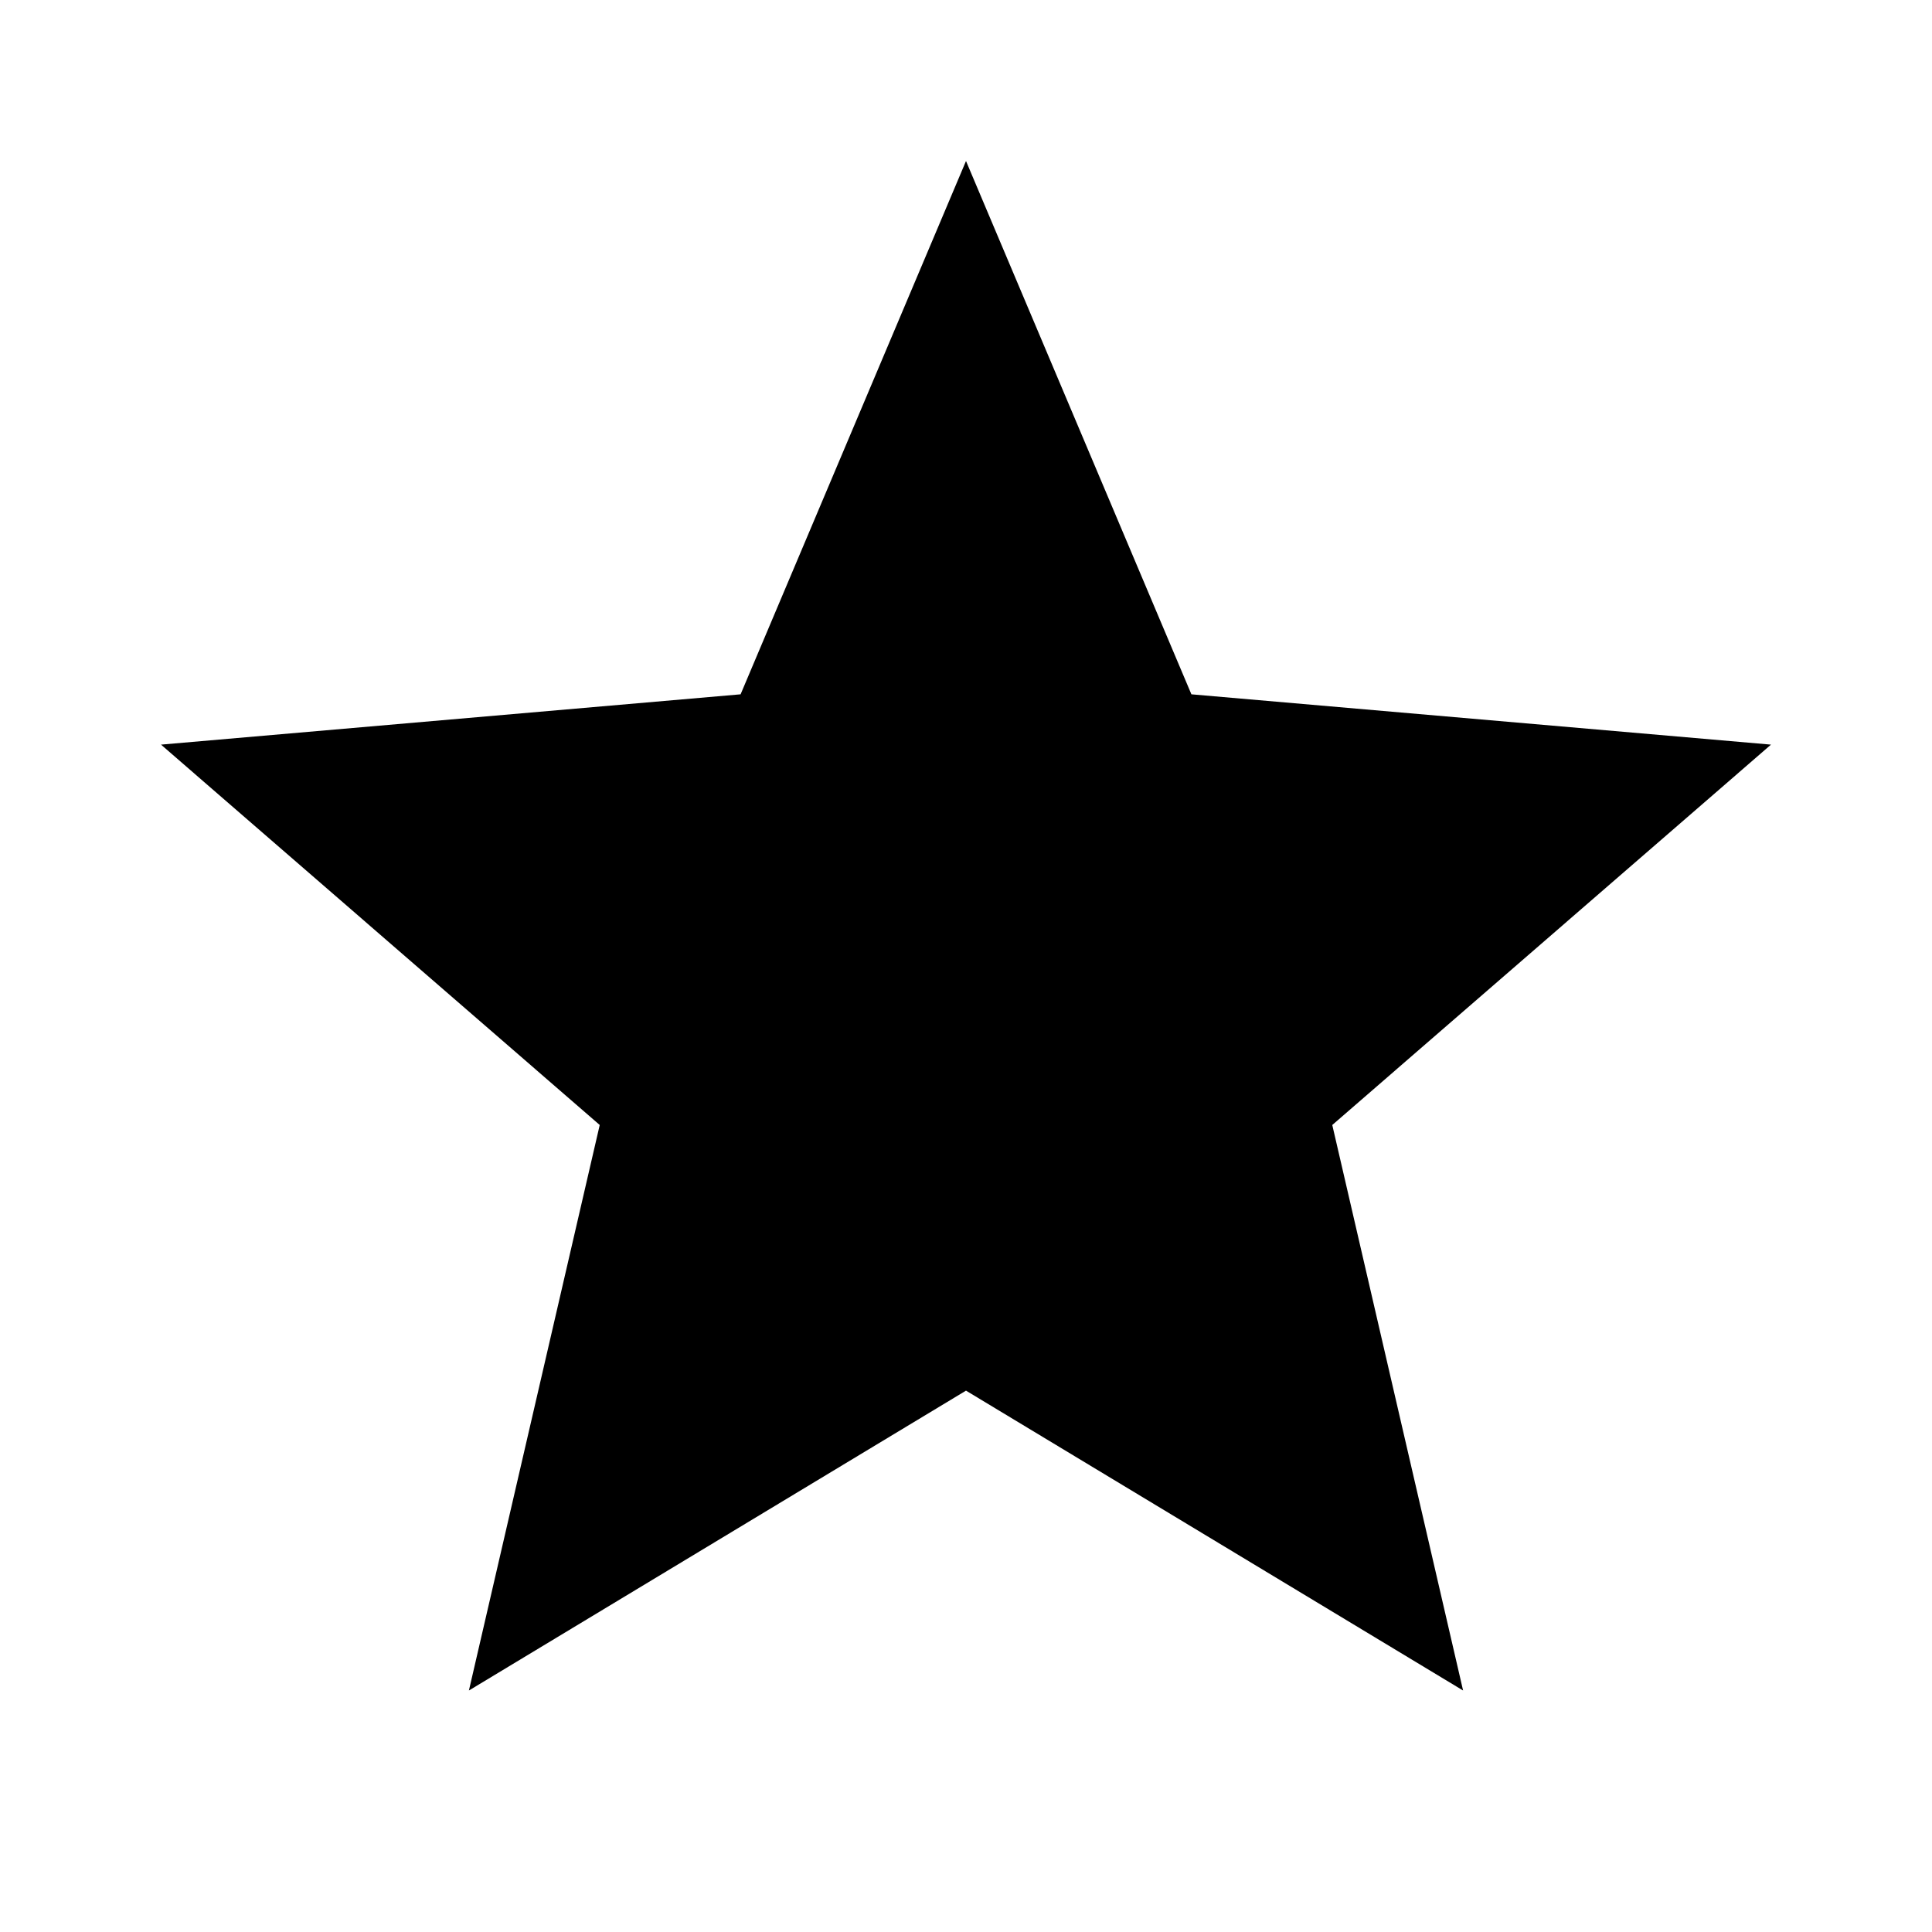
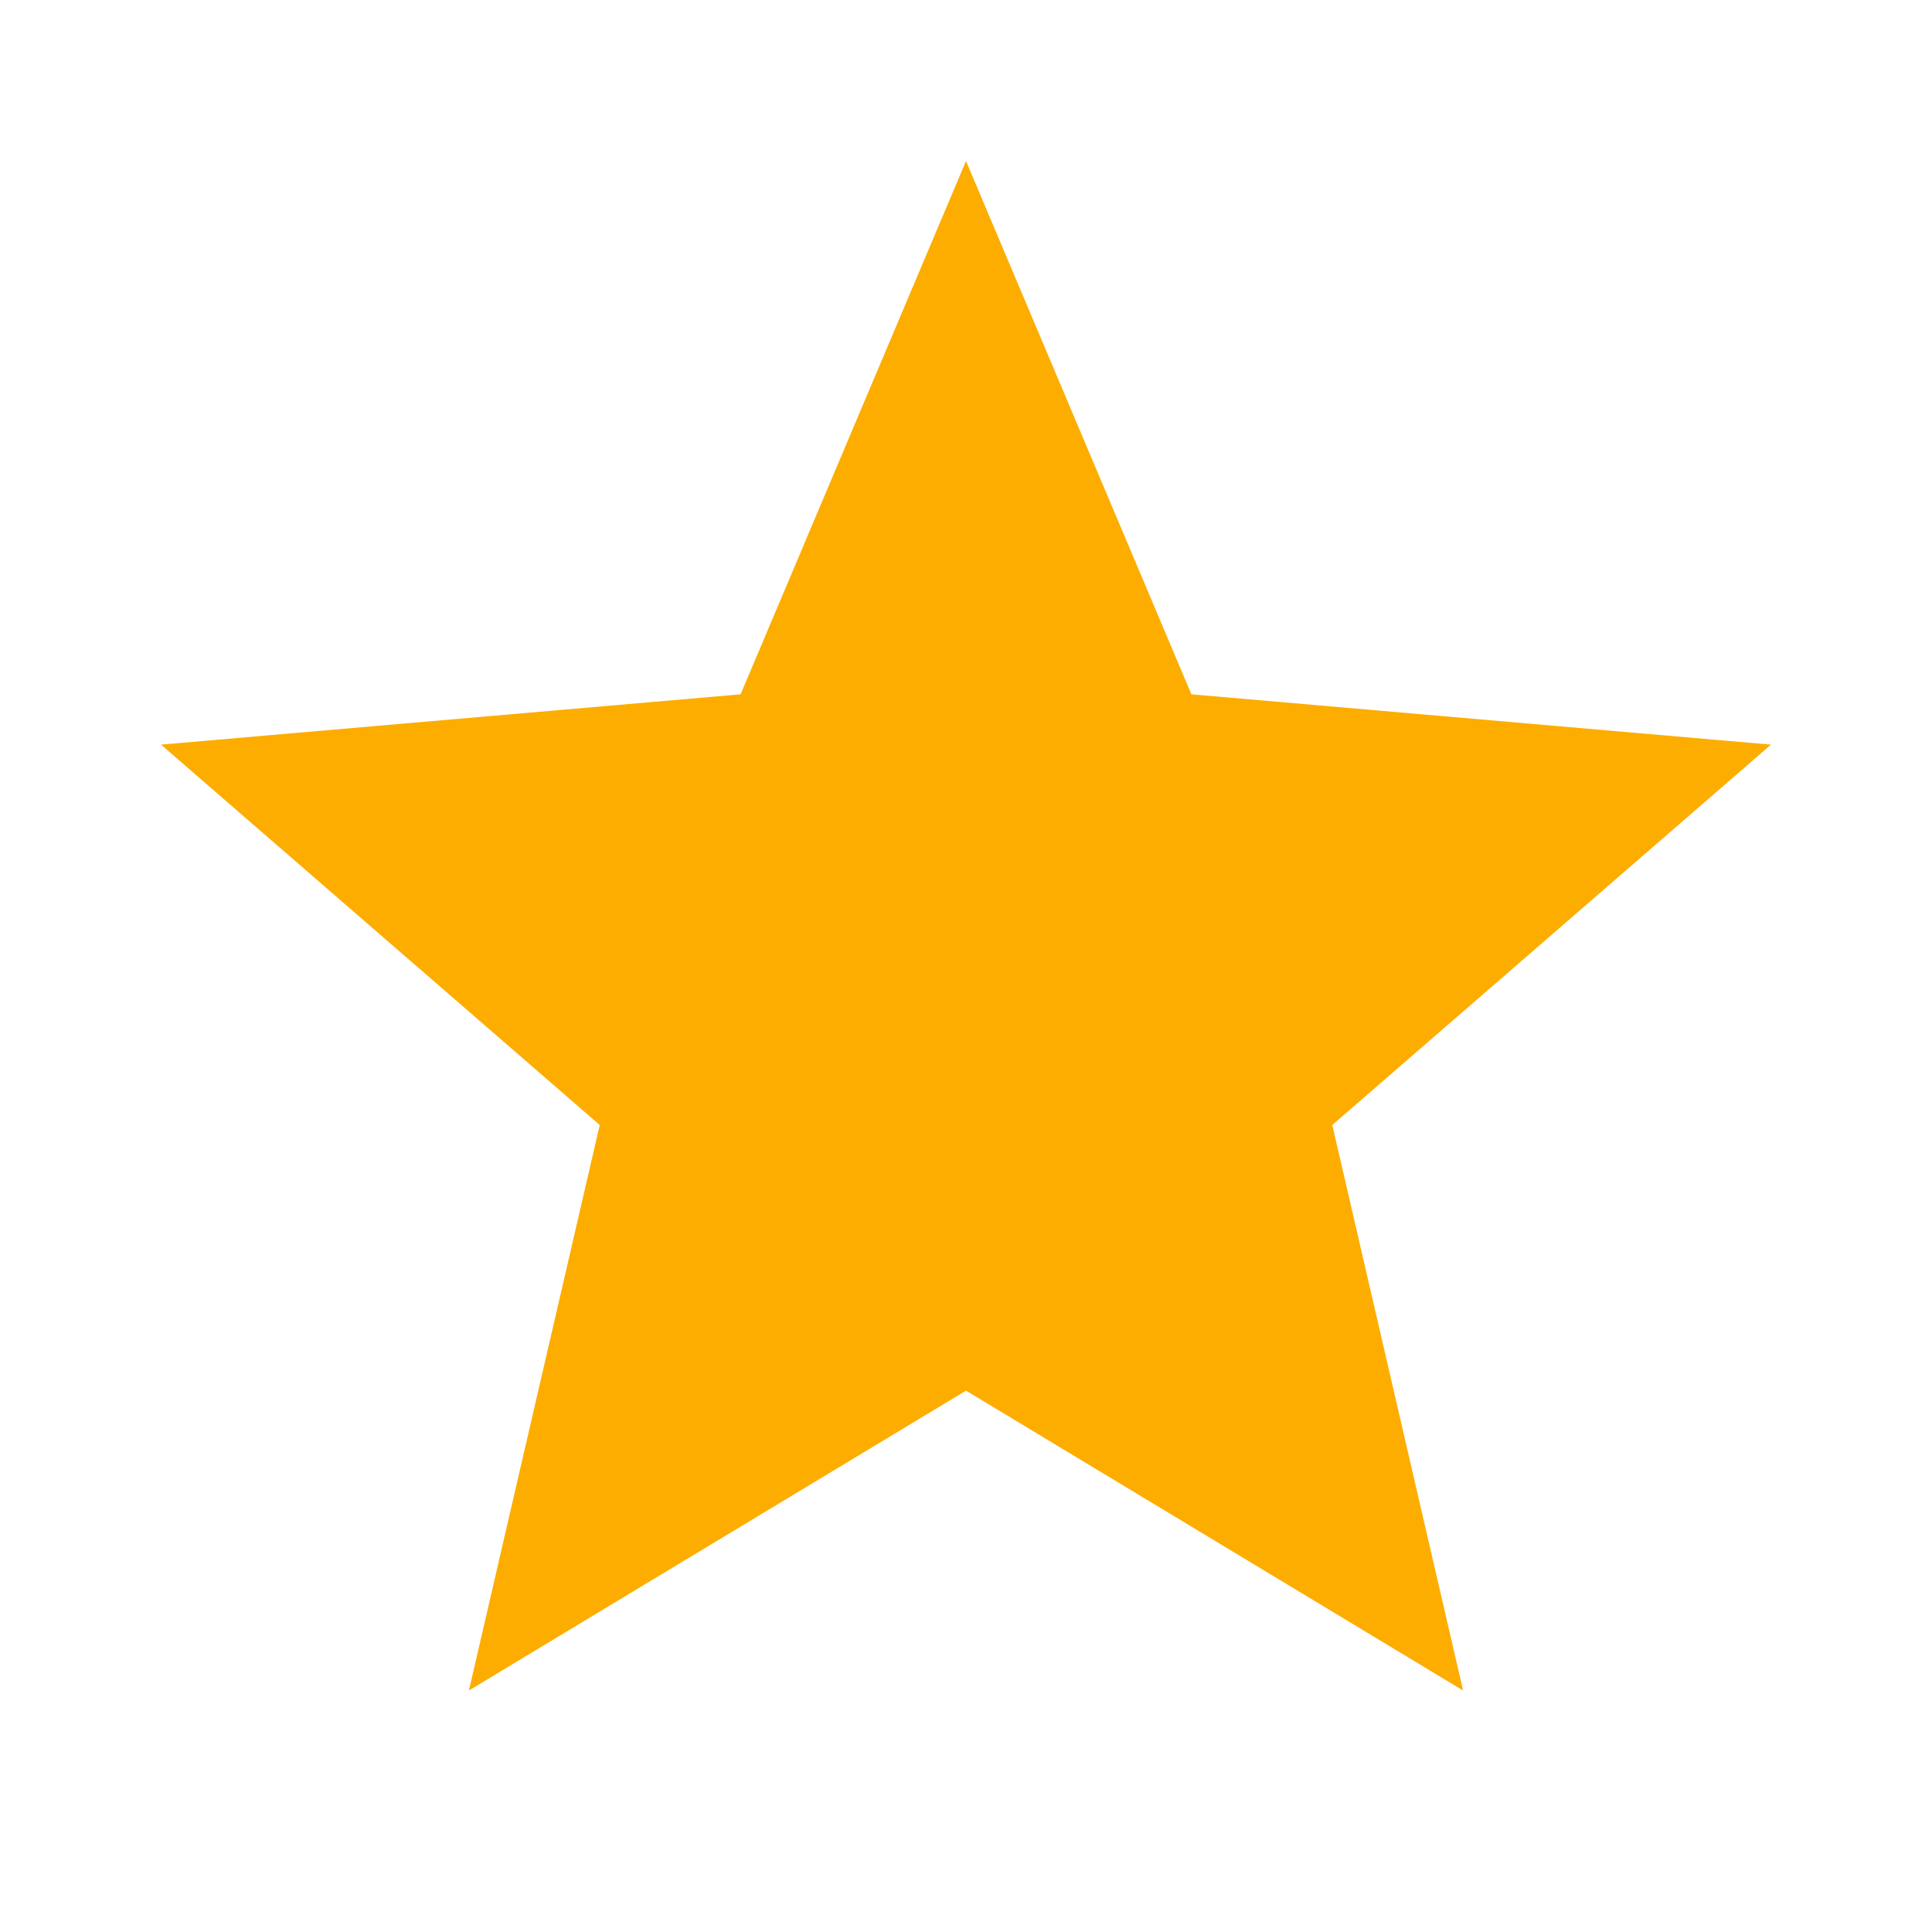
- <svg xmlns="http://www.w3.org/2000/svg" height="48px" viewBox="0 -960 960 960" width="48px" fill="#000">
+ <svg xmlns="http://www.w3.org/2000/svg" height="48px" viewBox="0 -960 960 960" width="48px" fill="#fdad00">
  <path d="m233-120 65-281L80-590l288-25 112-265 112 265 288 25-218 189 65 281-247-149-247 149Z" />
</svg>
